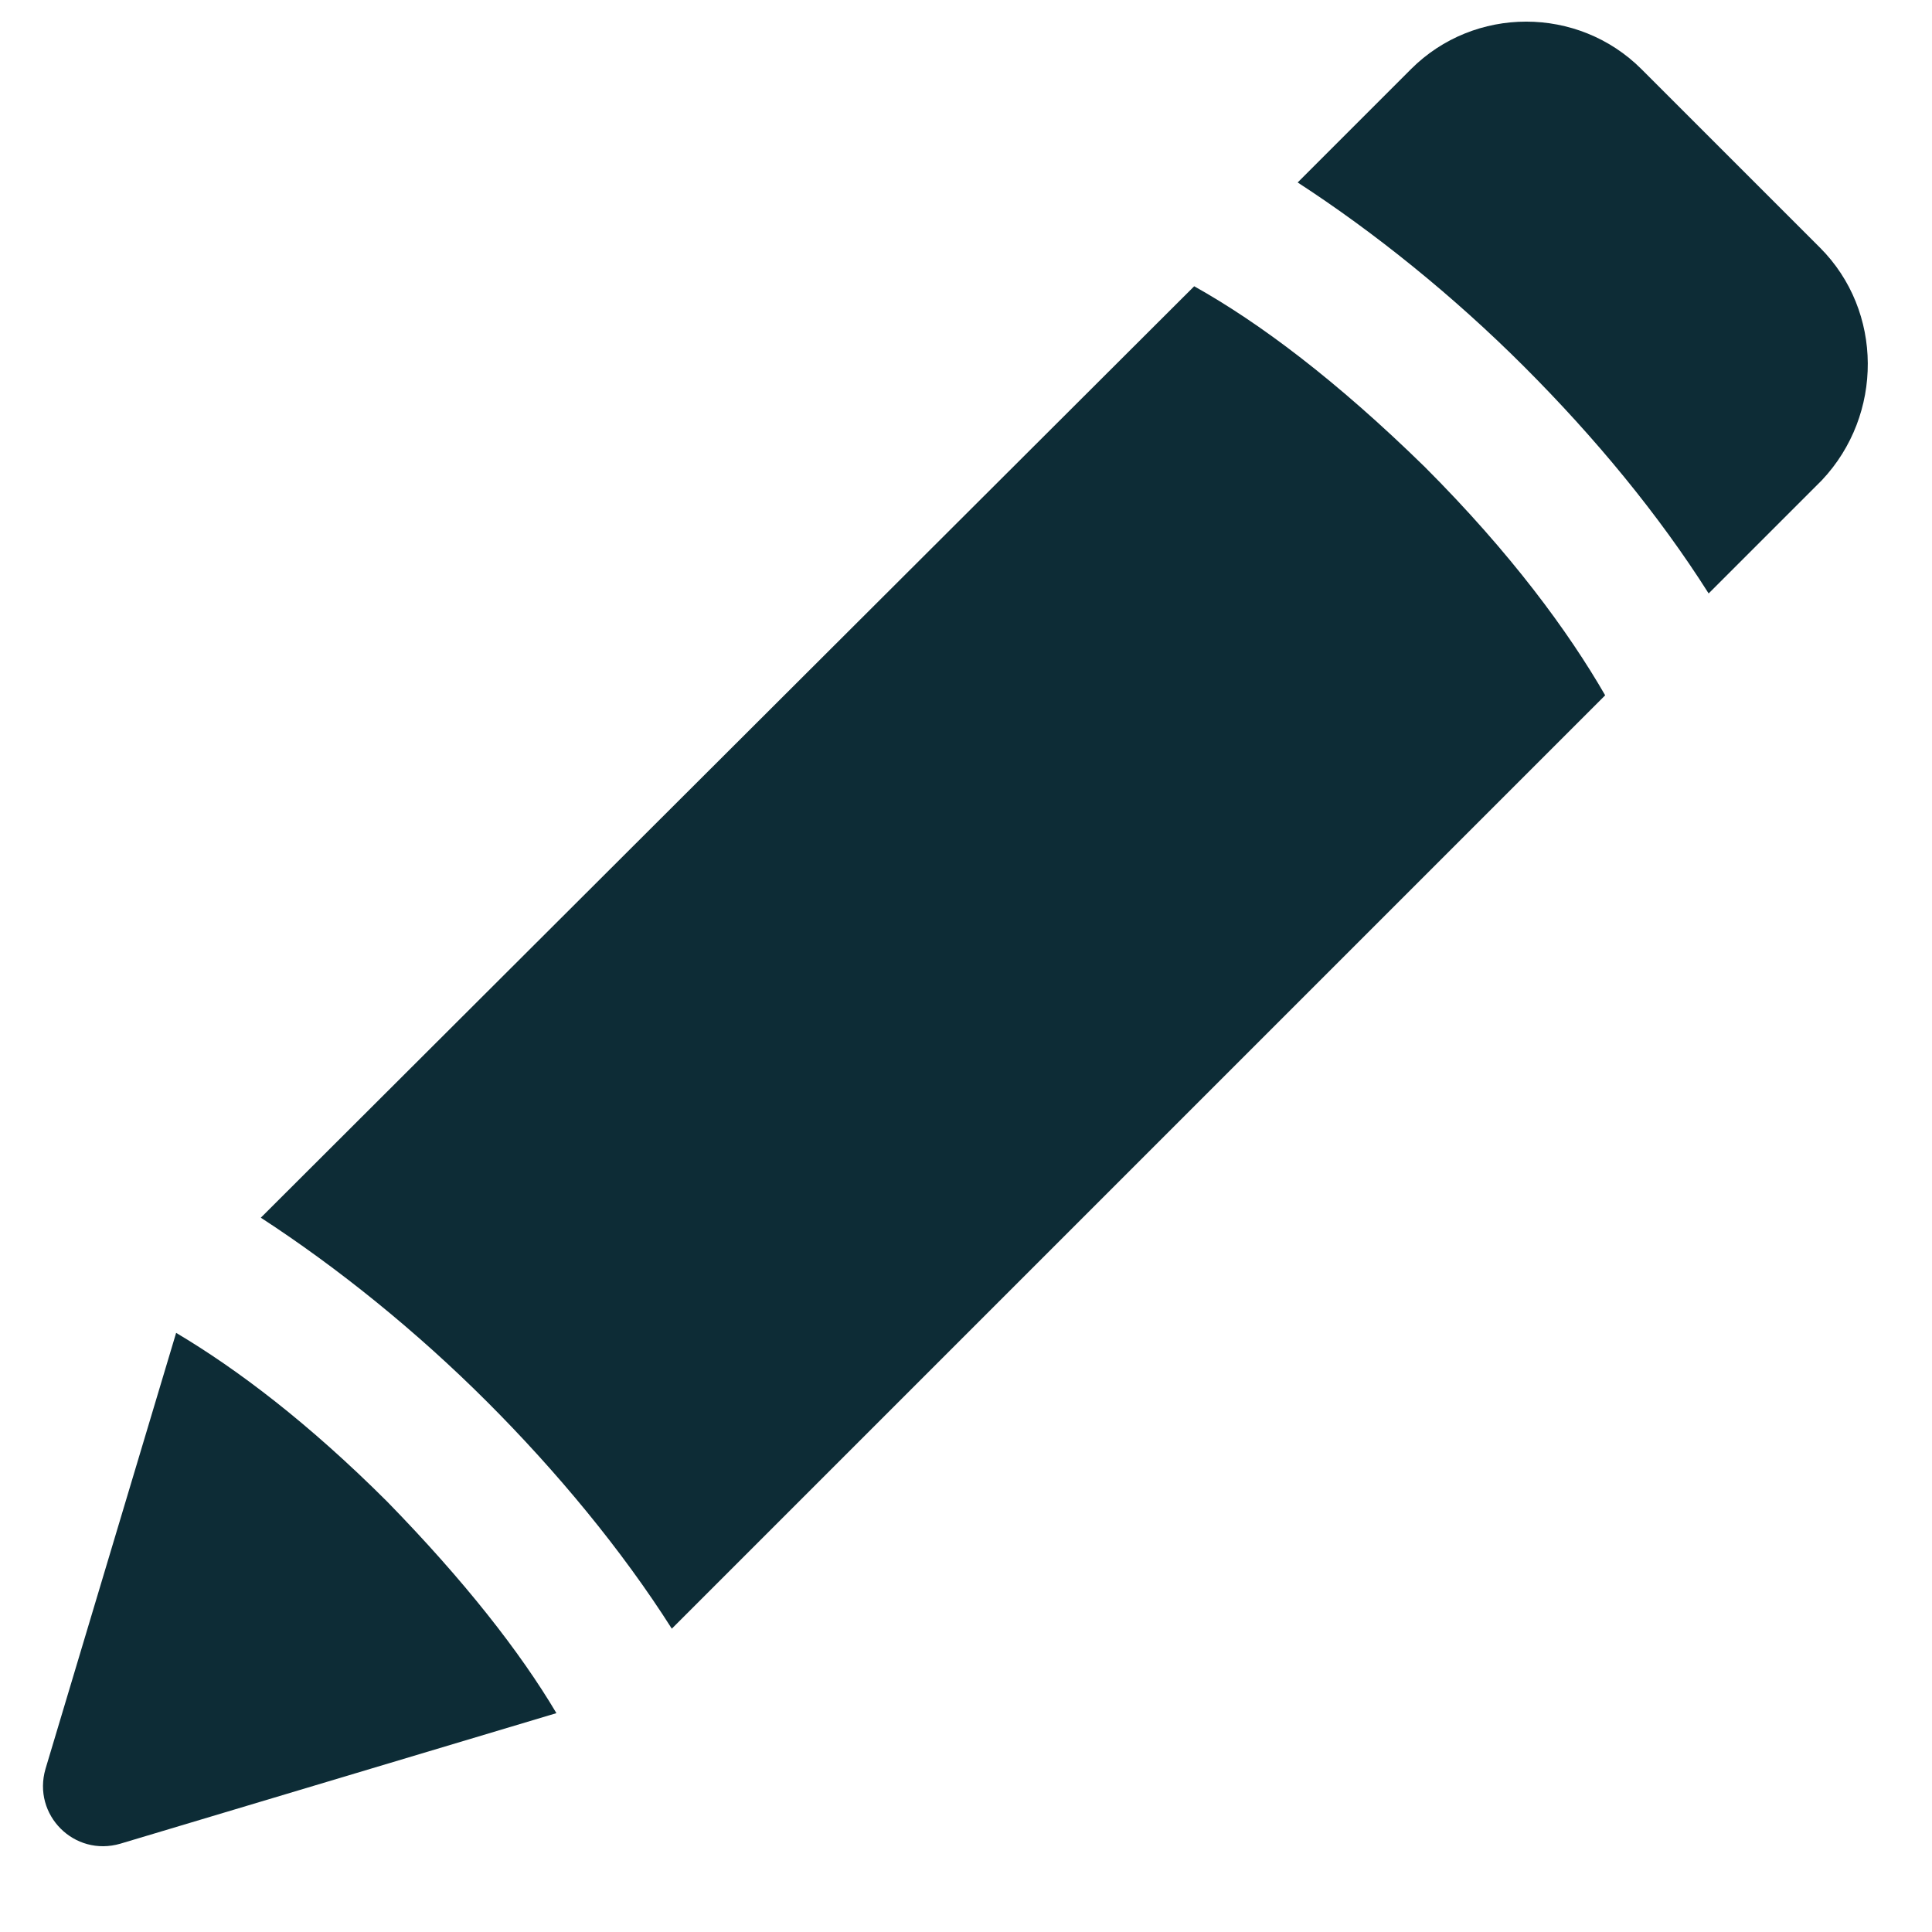
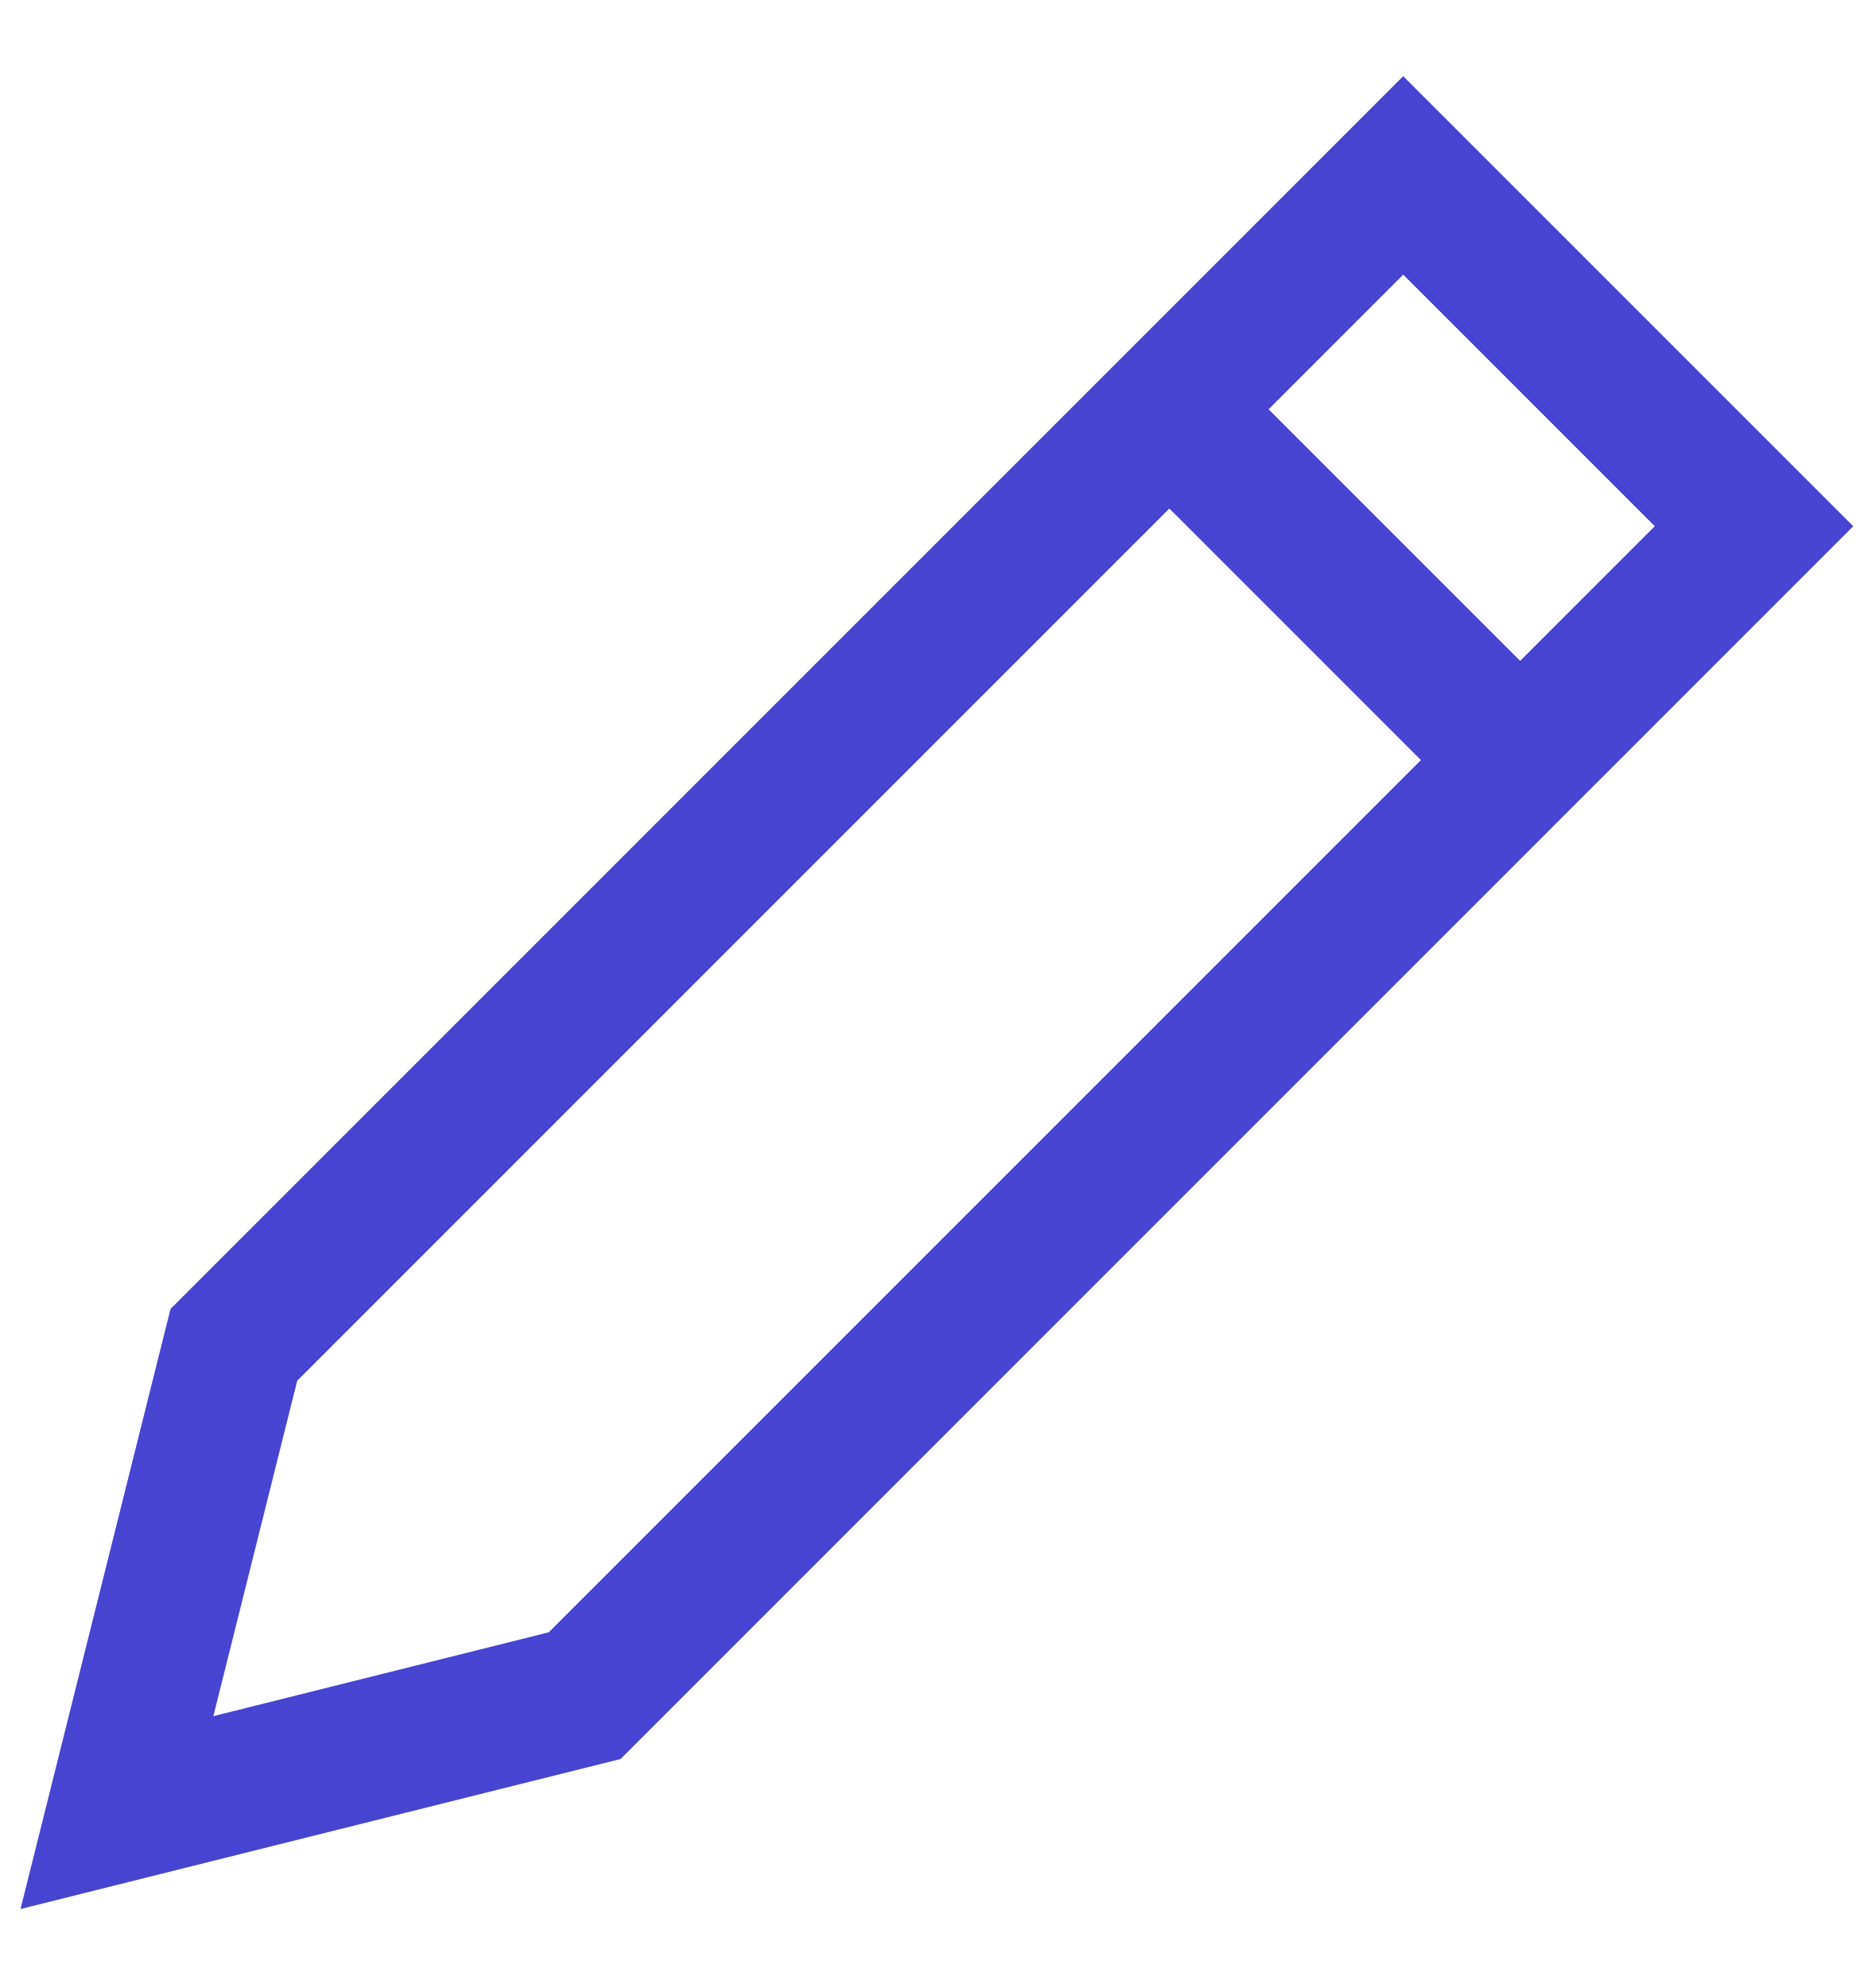
- <svg xmlns="http://www.w3.org/2000/svg" width="18" height="18" viewBox="0 0 18 18" fill="none">
-   <path d="M11.126 2.667L2.43 11.345C3.145 11.81 3.879 12.401 4.541 13.063C5.185 13.707 5.794 14.441 6.259 15.174L14.955 6.478C14.615 5.888 14.078 5.154 13.273 4.349C12.45 3.544 11.734 3.007 11.126 2.667Z" fill="#0D2C36" />
-   <path d="M16.957 2.308L15.293 0.644C14.702 0.054 13.736 0.054 13.146 0.644L12.09 1.7C12.806 2.165 13.539 2.755 14.201 3.417C14.863 4.079 15.454 4.795 15.919 5.529L16.975 4.473C17.547 3.865 17.547 2.899 16.957 2.308Z" fill="#0D2C36" />
-   <path d="M1.641 12.418L0.424 16.48C0.299 16.909 0.692 17.303 1.122 17.177L5.184 15.961C4.844 15.388 4.325 14.726 3.609 13.992C2.875 13.259 2.213 12.758 1.641 12.418Z" fill="#0D2C36" />
+ <svg xmlns="http://www.w3.org/2000/svg" width="16" height="17" viewBox="0 0 16 17" fill="none">
+   <path d="M10 3.5L13 6.5M1 15.5L2 11.5L12 1.5L15 4.5L5 14.5L1 15.5Z" stroke="#4744D1" stroke-width="1.2" />
</svg>
